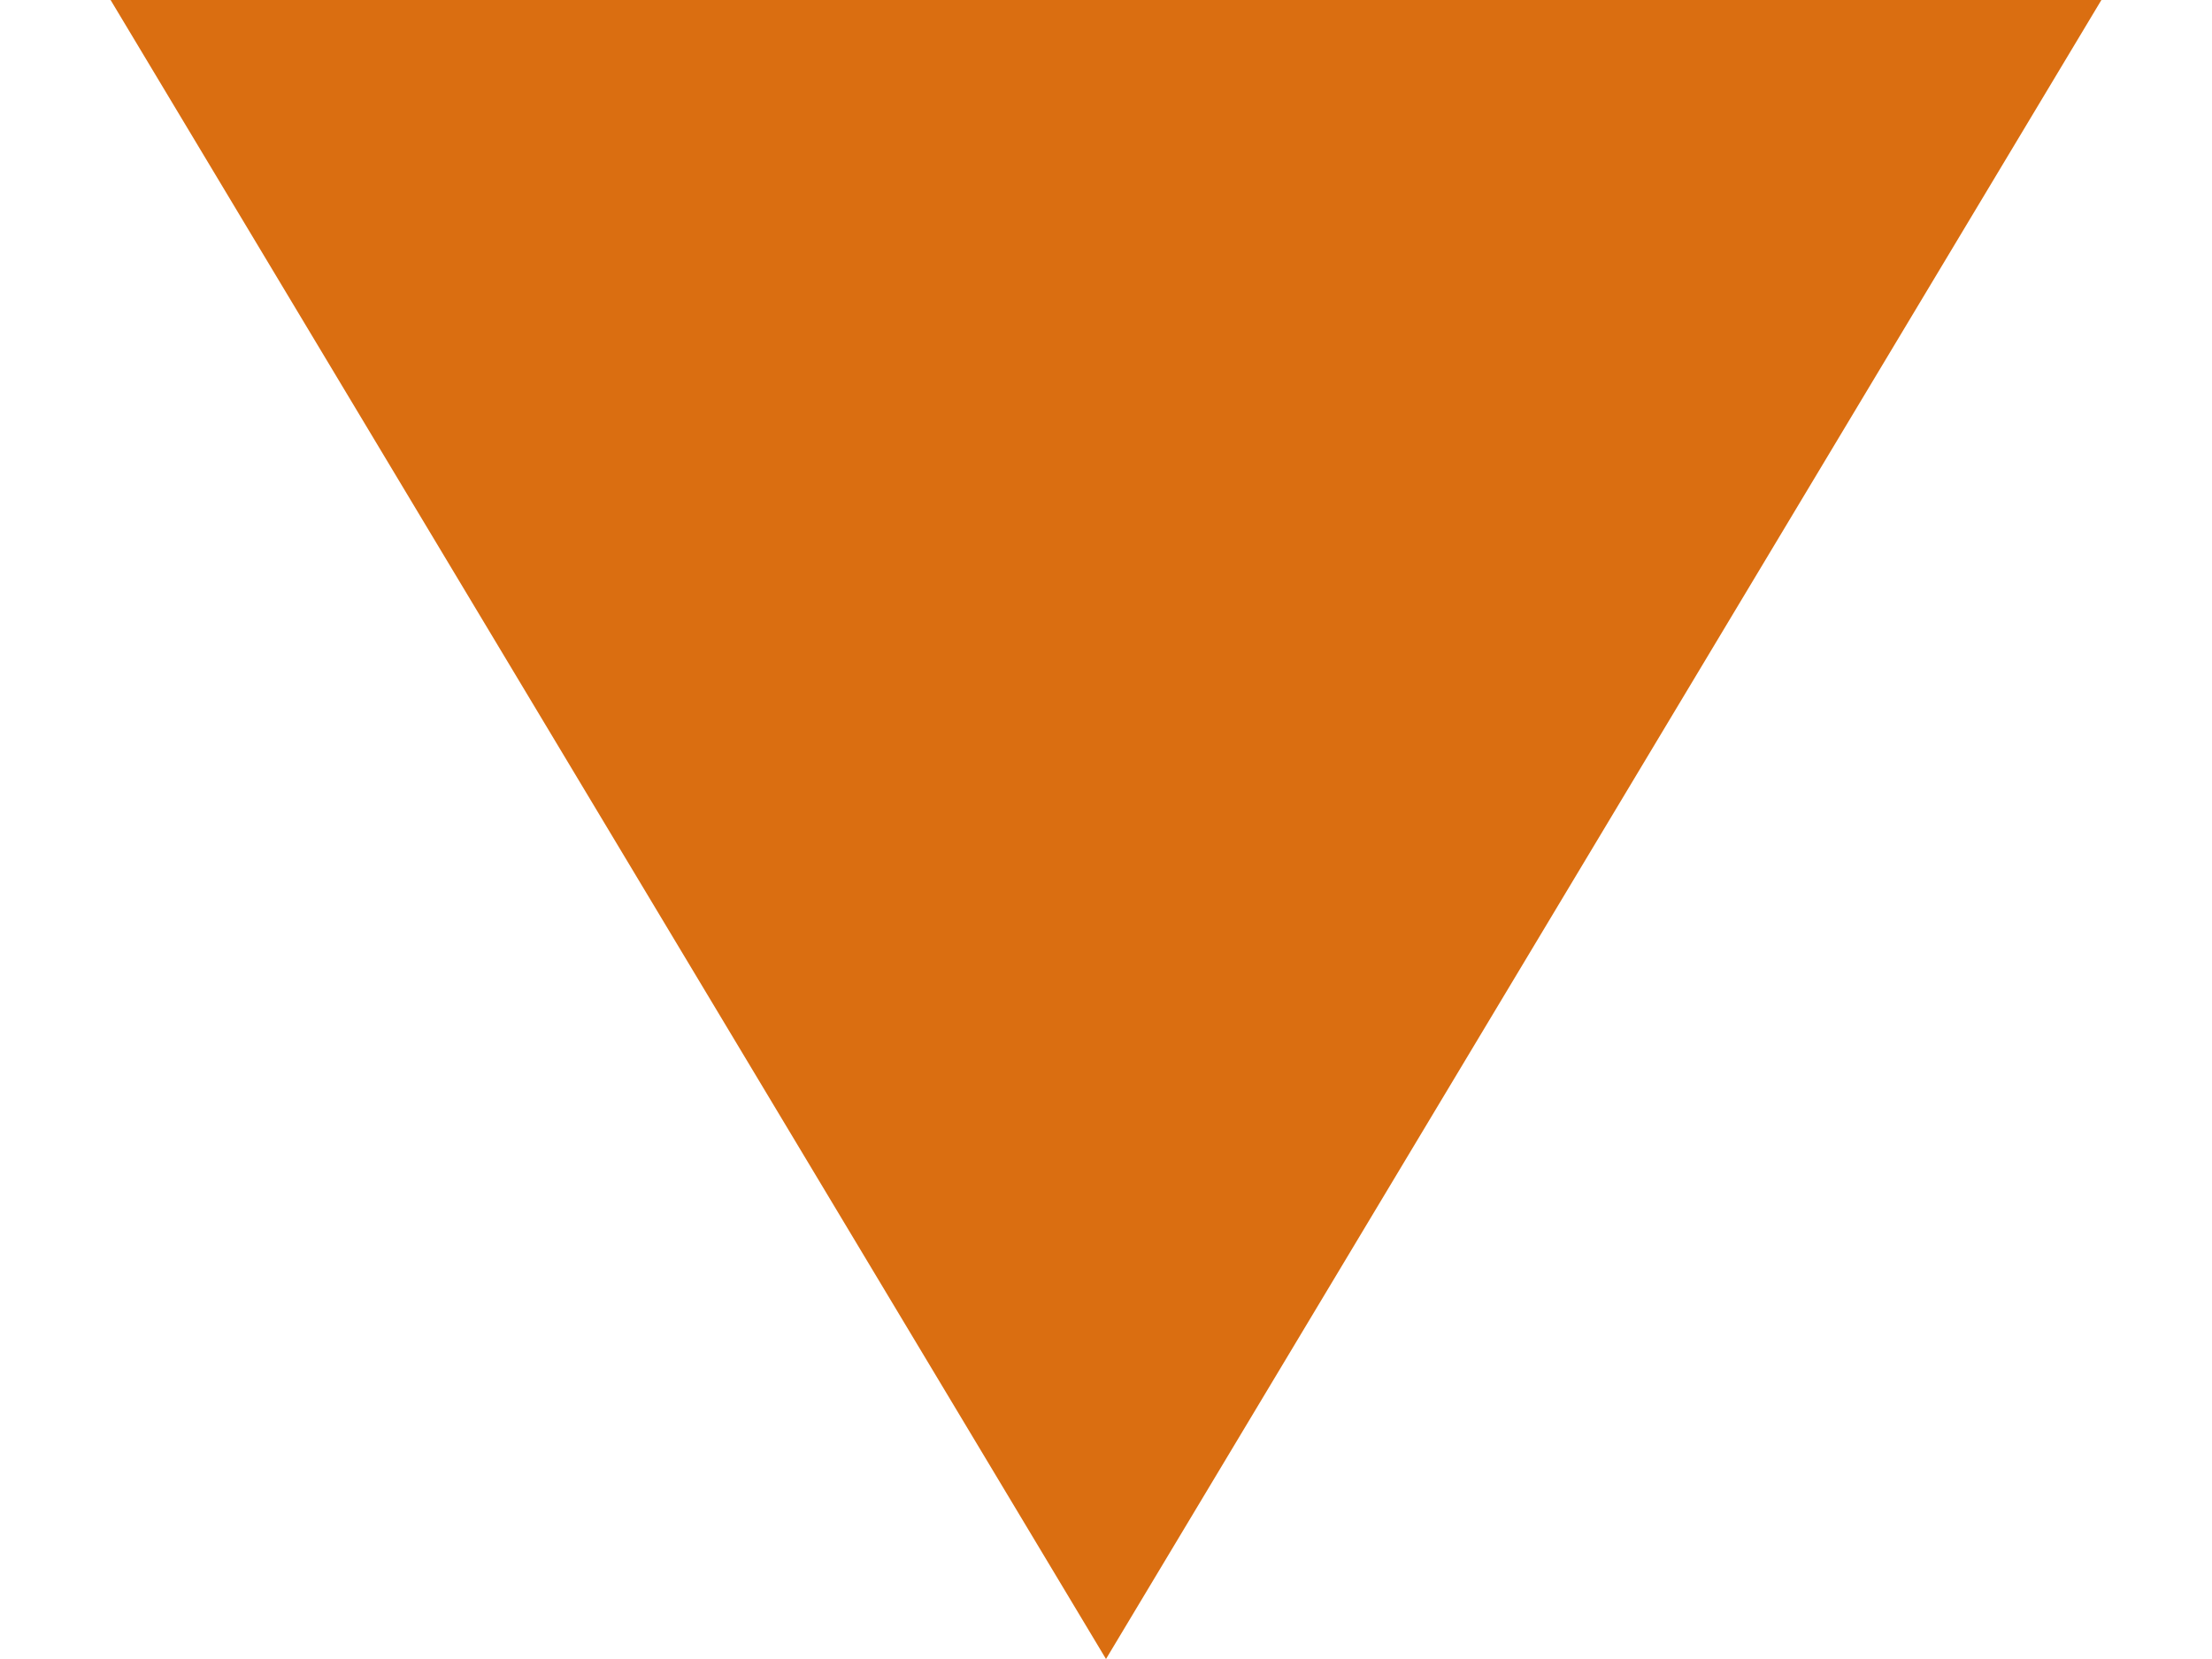
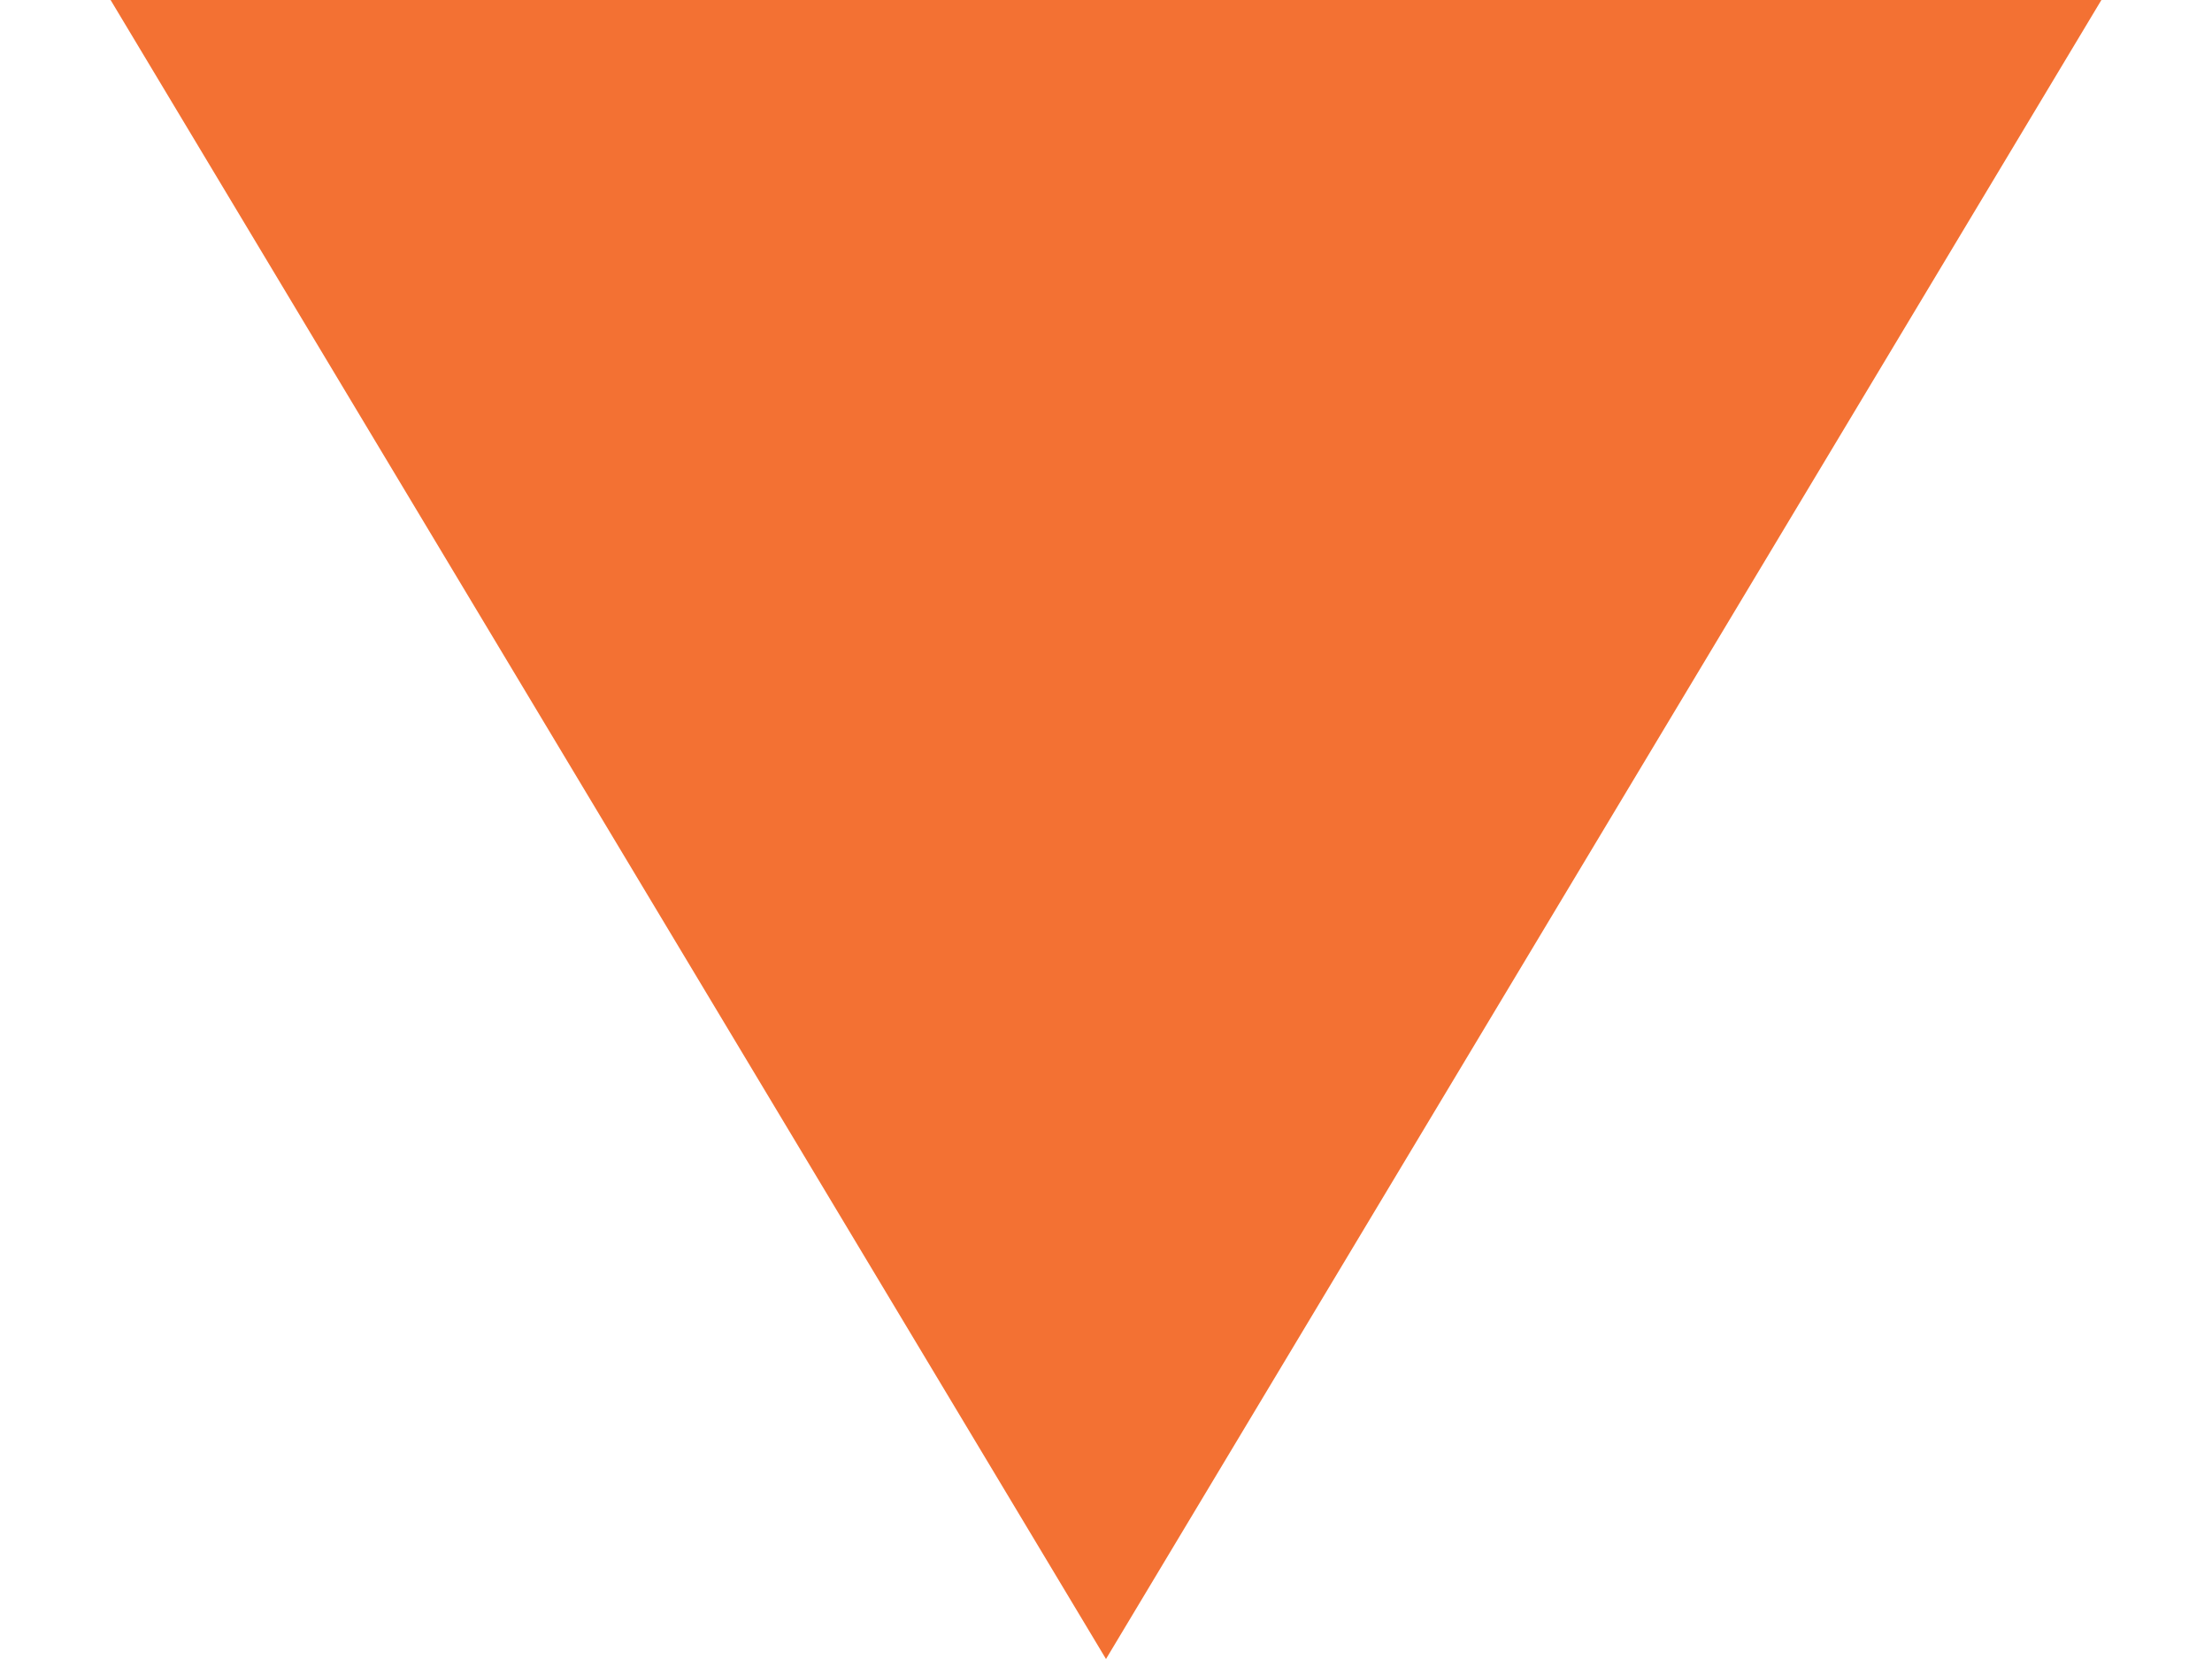
<svg xmlns="http://www.w3.org/2000/svg" width="12px" height="9px" viewBox="0 0 12 9" version="1.1">
  <description>Created with Sketch (http://www.bohemiancoding.com/sketch)</description>
  <defs />
  <g id="Page-1" stroke="none" stroke-width="1" fill="none" fill-rule="evenodd">
-     <polygon id="Triangle-1" fill="#DA6E11" transform="translate(6, 3) scale(1, -1) translate(-6, -3) " points="6 -3 11.4 6 0.6 6 " />
+     <polygon id="Triangle-1" fill="#F37133" transform="translate(6, 3) scale(1, -1) translate(-6, -3) " points="6 -3 11.4 6 0.6 6 " />
  </g>
</svg>
